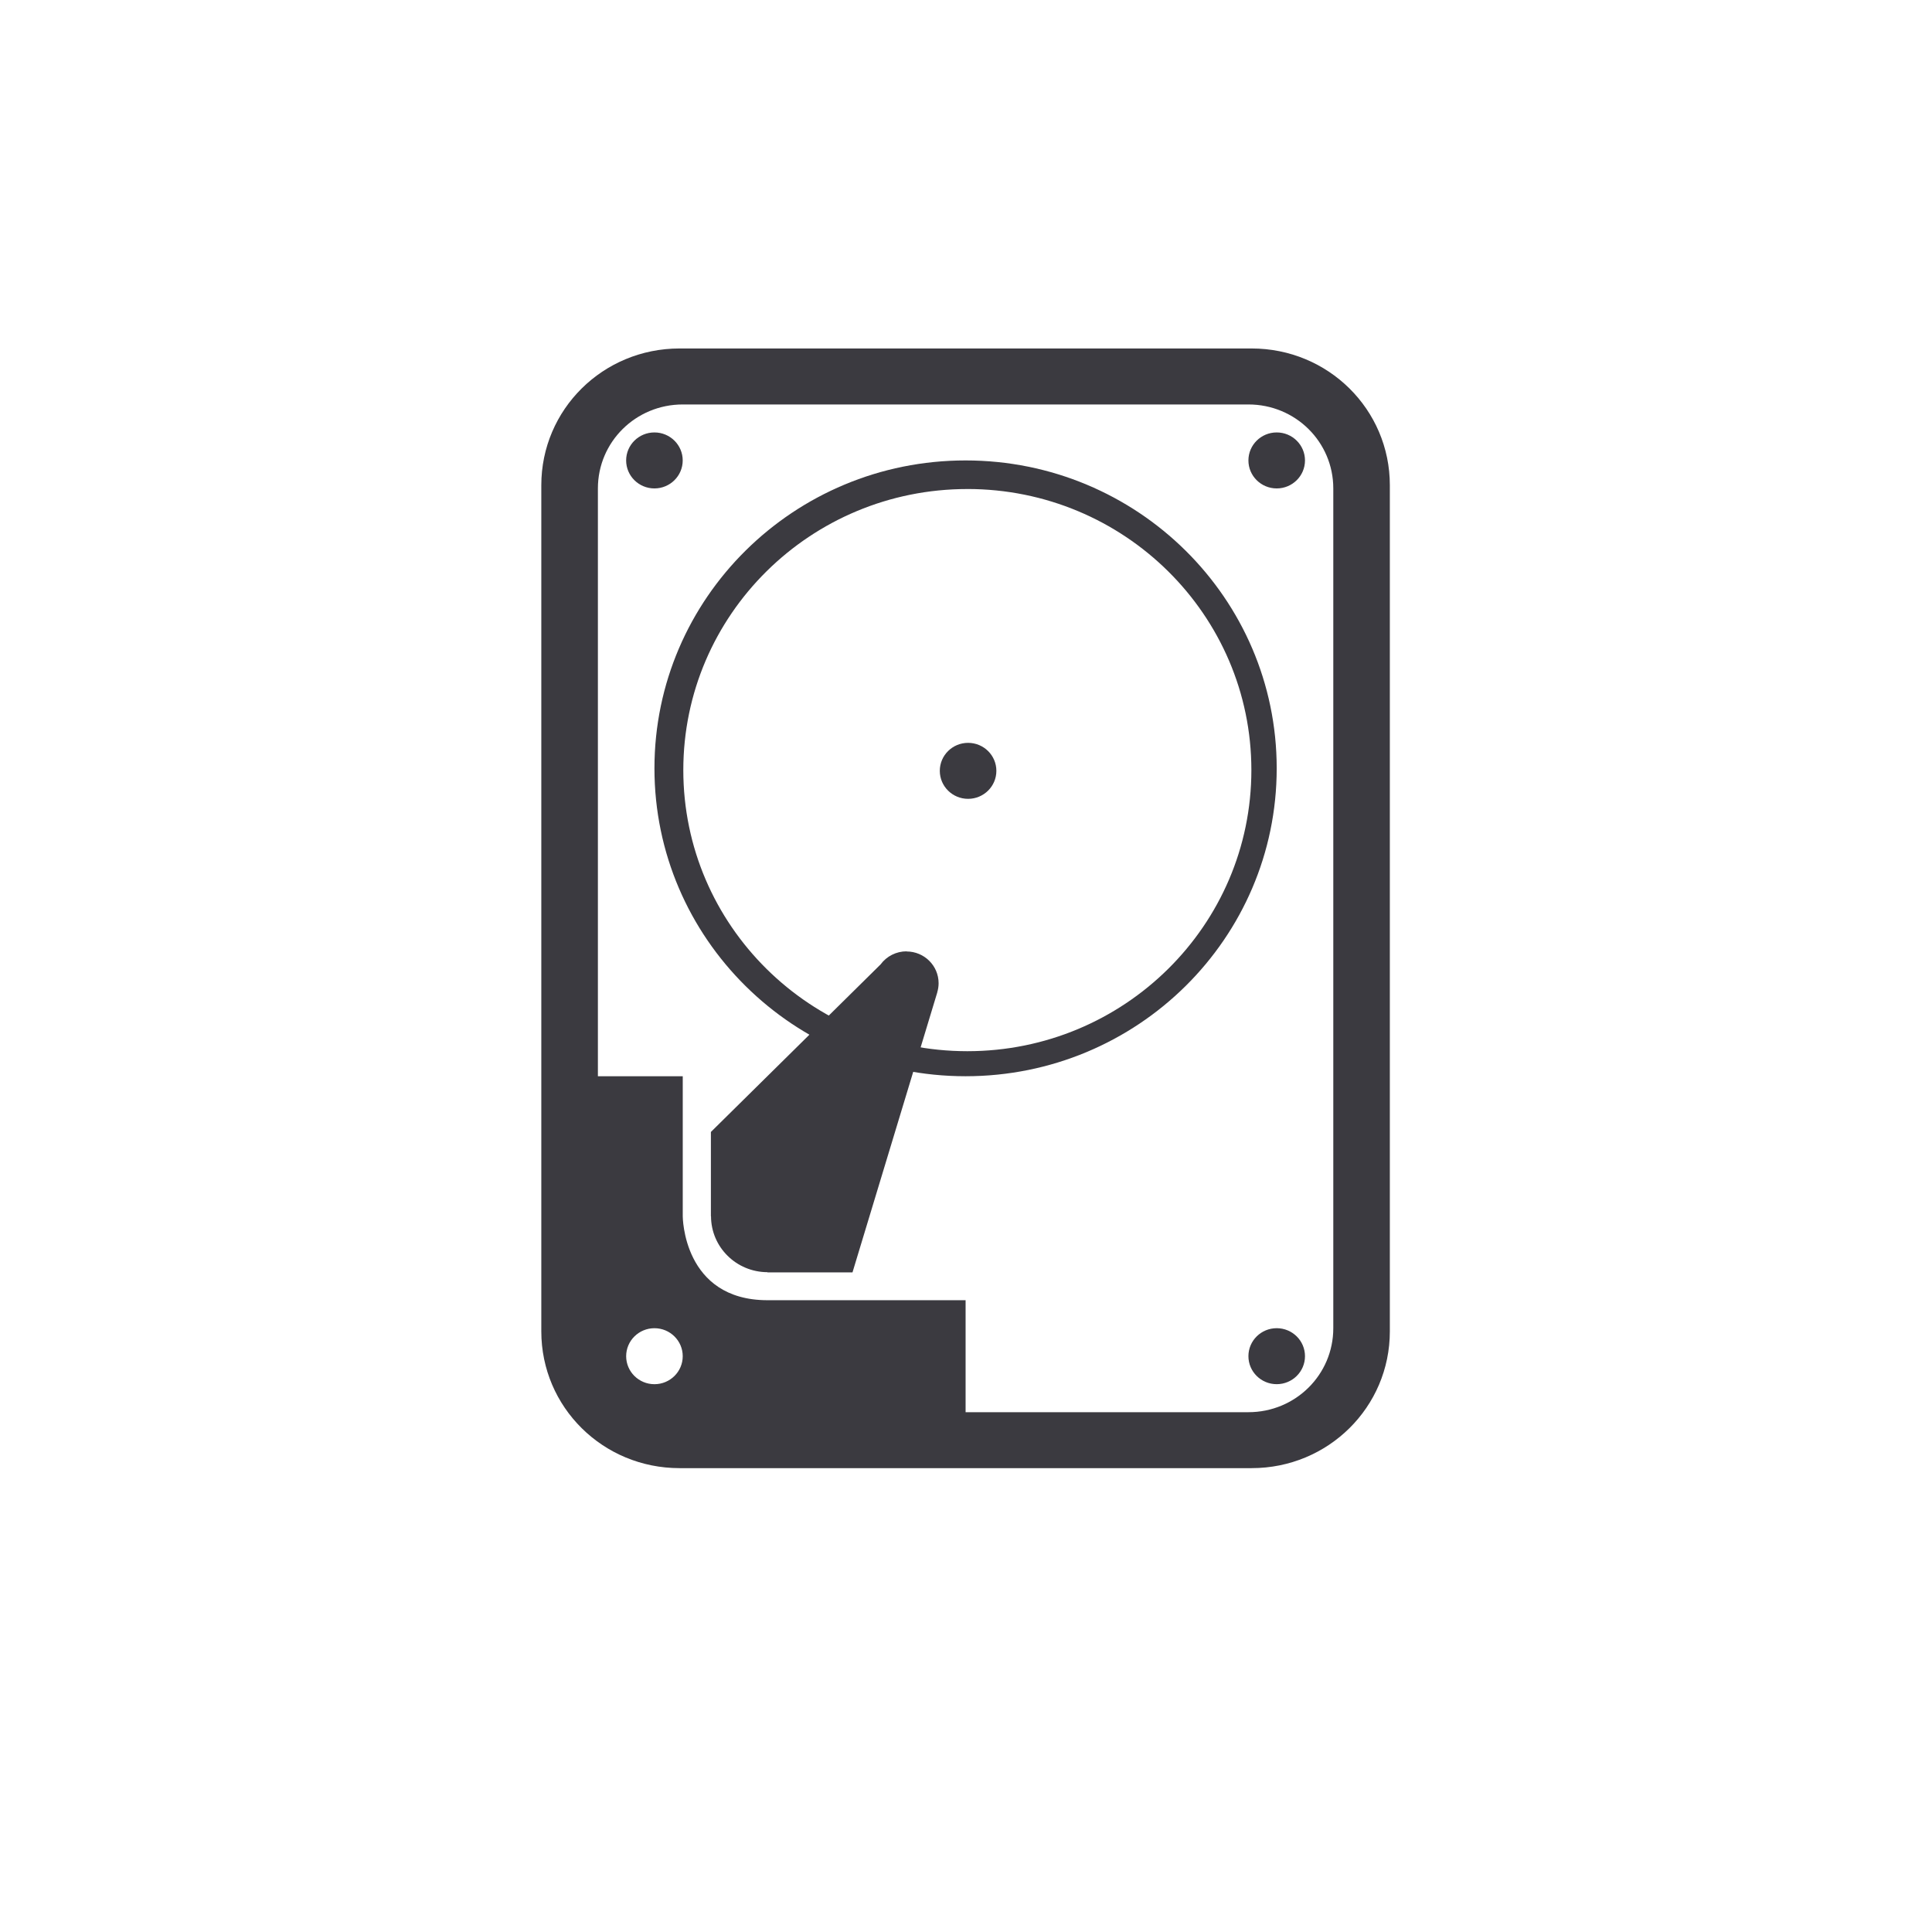
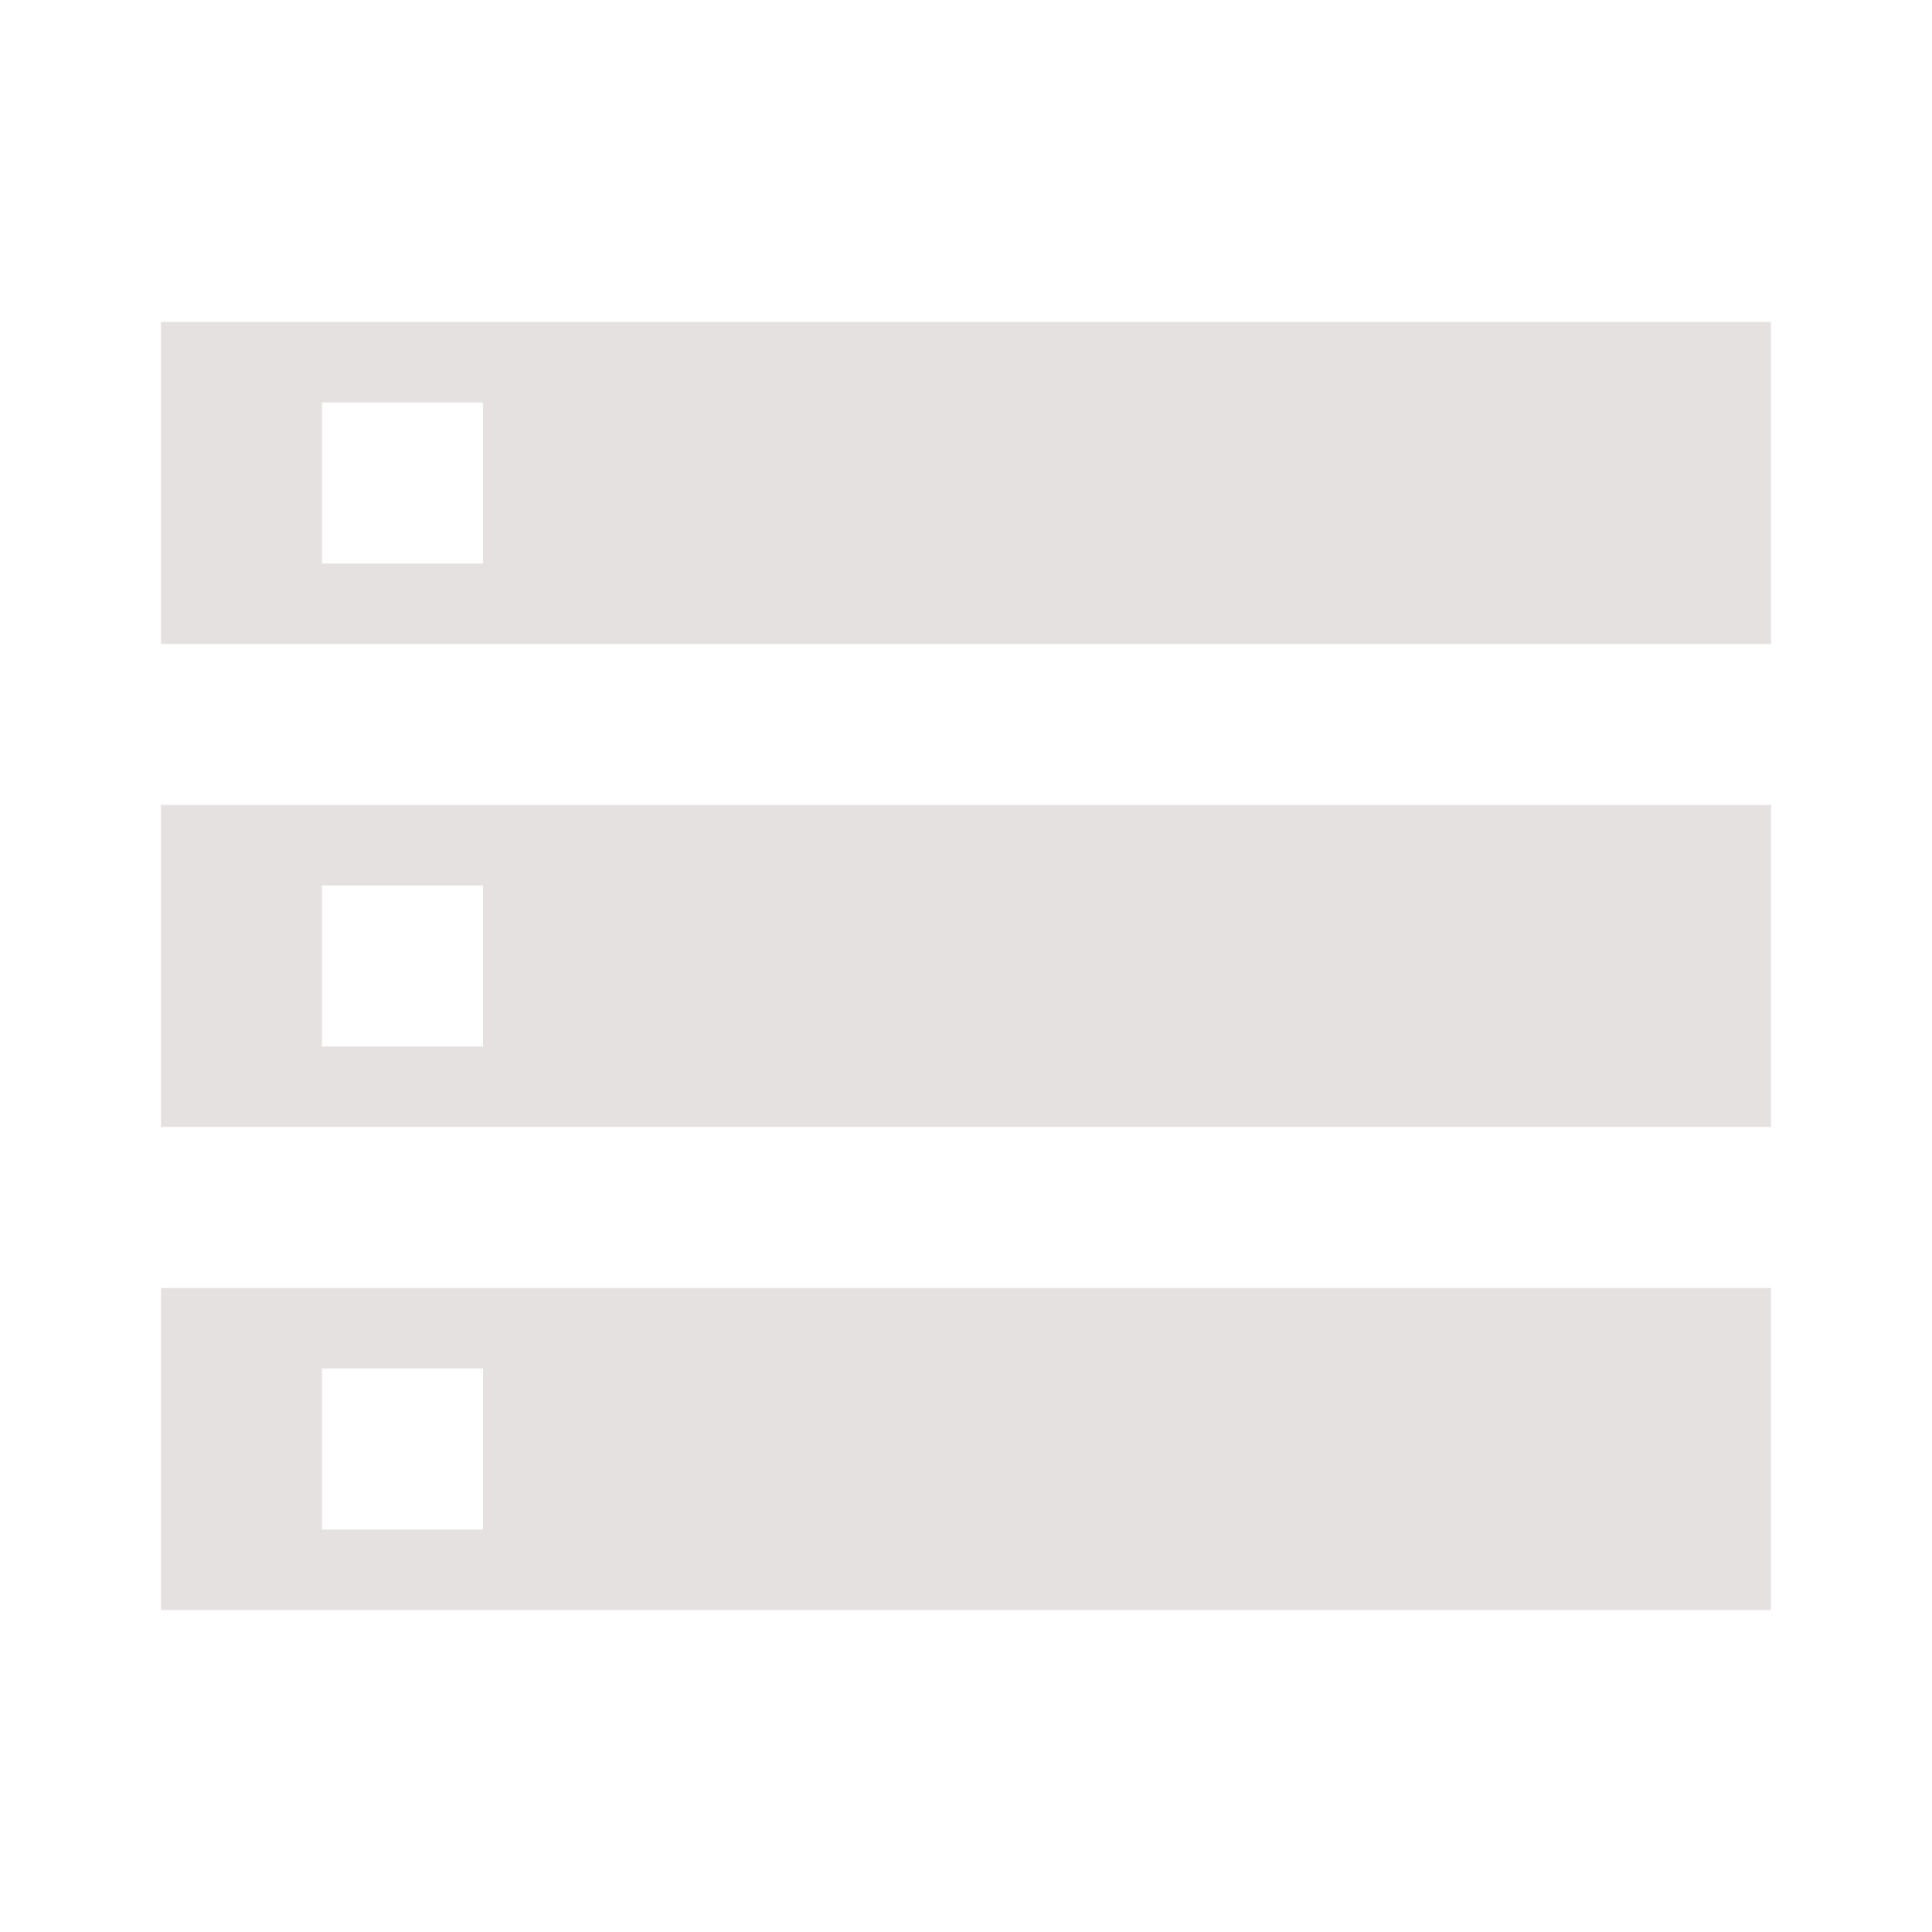
- <svg xmlns="http://www.w3.org/2000/svg" width="100" height="100" viewBox="0 0 100 100" id="svg2" version="1.1">
-   <defs id="defs4">
-     <clipPath clipPathUnits="userSpaceOnUse" id="clipPath4376-6">
-       <ellipse style="opacity:1;fill:#67a100;fill-opacity:1;stroke:none;stroke-width:2;stroke-miterlimit:4;stroke-dasharray:none;stroke-opacity:1" id="ellipse4378-8" cx="50" cy="992.862" rx="21" ry="20.5" />
-     </clipPath>
-     <clipPath clipPathUnits="userSpaceOnUse" id="clipPath4382-2">
-       <ellipse style="opacity:1;fill:#67a100;fill-opacity:1;stroke:none;stroke-width:2;stroke-miterlimit:4;stroke-dasharray:none;stroke-opacity:1" id="ellipse4384-3" cx="50" cy="992.862" rx="21" ry="21.5" />
-     </clipPath>
-     <clipPath clipPathUnits="userSpaceOnUse" id="clipPath4394-6">
-       <circle style="opacity:1;fill:#67a100;fill-opacity:1;stroke:none;stroke-width:2;stroke-miterlimit:4;stroke-dasharray:none;stroke-opacity:1" id="circle4396-1" cx="50" cy="992.362" r="21" />
-     </clipPath>
-     <clipPath clipPathUnits="userSpaceOnUse" id="clipPath4388-9">
-       <circle style="opacity:1;fill:#67a100;fill-opacity:1;stroke:none;stroke-width:2;stroke-miterlimit:4;stroke-dasharray:none;stroke-opacity:1" id="circle4390-9" cx="50" cy="992.362" r="21" />
-     </clipPath>
-     <clipPath clipPathUnits="userSpaceOnUse" id="clipPath4382-6">
-       <ellipse style="opacity:1;fill:#67a100;fill-opacity:1;stroke:none;stroke-width:2;stroke-miterlimit:4;stroke-dasharray:none;stroke-opacity:1" id="ellipse4384-7" cx="50" cy="992.862" rx="21" ry="21.5" />
-     </clipPath>
-     <clipPath clipPathUnits="userSpaceOnUse" id="clipPath4394-1">
-       <circle style="opacity:1;fill:#67a100;fill-opacity:1;stroke:none;stroke-width:2;stroke-miterlimit:4;stroke-dasharray:none;stroke-opacity:1" id="circle4396-7" cx="50" cy="992.362" r="21" />
-     </clipPath>
-     <clipPath clipPathUnits="userSpaceOnUse" id="clipPath4388-6">
-       <circle style="opacity:1;fill:#67a100;fill-opacity:1;stroke:none;stroke-width:2;stroke-miterlimit:4;stroke-dasharray:none;stroke-opacity:1" id="circle4390-1" cx="50" cy="992.362" r="21" />
-     </clipPath>
-     <clipPath clipPathUnits="userSpaceOnUse" id="clipPath4376-1">
-       <ellipse style="opacity:1;fill:#67a100;fill-opacity:1;stroke:none;stroke-width:2;stroke-miterlimit:4;stroke-dasharray:none;stroke-opacity:1" id="ellipse4378-3" cx="50" cy="992.862" rx="21" ry="20.5" />
-     </clipPath>
-     <clipPath clipPathUnits="userSpaceOnUse" id="clipPath4955">
-       <rect style="opacity:1;fill:#f33600;fill-opacity:1;stroke:none;stroke-width:2.8;stroke-linejoin:round;stroke-miterlimit:4;stroke-dasharray:none;stroke-opacity:1" id="rect4957" width="60" height="25" x="20" y="990.362" ry="3" />
-     </clipPath>
-     <clipPath clipPathUnits="userSpaceOnUse" id="clipPath4962">
-       <circle style="opacity:1;fill:#f33600;fill-opacity:1;stroke:none;stroke-width:2.8;stroke-linejoin:round;stroke-miterlimit:4;stroke-dasharray:none;stroke-opacity:1" id="circle4964" cx="50" cy="44" r="15" />
-     </clipPath>
-   </defs>
-   <g id="layer1" transform="translate(0,-952.3622)">
-     <path style="fill:none;fill-rule:evenodd;stroke:#000000;stroke-width:1px;stroke-linecap:butt;stroke-linejoin:miter;stroke-opacity:1" d="m -600,752.362 0,0" id="path4763" />
-     <path id="path4205-5" d="m 49.978,976.194 a 16.104,15.938 0 0 0 -16.104,15.937 16.104,15.938 0 0 0 16.104,15.937 16.104,15.938 0 0 0 16.104,-15.937 16.104,15.938 0 0 0 -16.104,-15.937 z m 0.092,1.479 A 14.702,14.549 0 0 1 64.771,992.223 14.702,14.549 0 0 1 50.07,1006.772 14.702,14.549 0 0 1 35.368,992.223 14.702,14.549 0 0 1 50.07,977.674 Z" style="opacity:1;fill:#3b3a40;fill-opacity:1;stroke:none;stroke-width:2;stroke-miterlimit:4;stroke-dasharray:none;stroke-opacity:1" />
-     <path style="opacity:1;fill:#3b3a40;fill-opacity:1;stroke:none;stroke-width:2;stroke-miterlimit:4;stroke-dasharray:none;stroke-opacity:1" d="m 35.172,970.399 c -3.964,0 -7.154,3.158 -7.154,7.08 l 0,43.794 c 0,3.923 3.191,7.08 7.154,7.08 l 29.612,0 c 3.964,0 7.154,-3.158 7.154,-7.08 l 0,-43.794 c 0,-3.923 -3.191,-7.08 -7.154,-7.08 l -29.612,0 z m 0.166,2.898 29.281,0 c 2.433,0 4.392,1.939 4.392,4.347 l 0,43.466 c 0,2.408 -1.959,4.347 -4.392,4.347 l -14.64,0 0,-5.796 -4.392,0 -5.856,0 c -4.392,0 -4.392,-4.347 -4.392,-4.347 l 0,-7.244 -1.464,0 -2.928,0 0,-30.426 c 0,-2.408 1.959,-4.347 4.392,-4.347 z m -1.464,47.813 a 1.464,1.449 0 0 1 1.464,1.449 1.464,1.449 0 0 1 -1.464,1.449 1.464,1.449 0 0 1 -1.464,-1.449 1.464,1.449 0 0 1 1.464,-1.449 z" id="rect4196-3" />
-     <ellipse style="opacity:1;fill:#3b3a40;fill-opacity:1;stroke:none;stroke-width:2;stroke-miterlimit:4;stroke-dasharray:none;stroke-opacity:1" id="path4212-4" cx="33.873" cy="976.194" rx="1.464" ry="1.449" />
-     <ellipse style="opacity:1;fill:#3b3a40;fill-opacity:1;stroke:none;stroke-width:2;stroke-miterlimit:4;stroke-dasharray:none;stroke-opacity:1" id="path4214-4" cx="66.082" cy="976.194" rx="1.464" ry="1.449" />
-     <ellipse style="opacity:1;fill:#3b3a40;fill-opacity:1;stroke:none;stroke-width:2;stroke-miterlimit:4;stroke-dasharray:none;stroke-opacity:1" id="path4216-6" cx="50.108" cy="992.261" rx="1.464" ry="1.449" />
-     <path style="opacity:1;fill:#3b3a40;fill-opacity:1;stroke:none;stroke-width:2;stroke-miterlimit:4;stroke-dasharray:none;stroke-opacity:1" d="m 46.924,1001.603 a 1.66,1.643 0 0 0 -1.344,0.676 l -8.784,8.673 0,2.917 0,1.449 0.006,0 a 2.928,2.898 0 0 0 2.922,2.892 l 0,0.01 1.464,0 2.937,0 4.389,-14.494 -0.003,0 a 1.66,1.643 0 0 0 0.071,-0.475 1.66,1.643 0 0 0 -1.658,-1.641 z" id="path4224-1" />
-     <ellipse style="opacity:1;fill:#3b3a40;fill-opacity:1;stroke:none;stroke-width:2;stroke-miterlimit:4;stroke-dasharray:none;stroke-opacity:1" id="path4231-2" cx="66.082" cy="1022.558" rx="1.464" ry="1.449" />
-   </g>
+ <svg xmlns="http://www.w3.org/2000/svg" viewBox="0 0 24 24" width="100" height="100">
+   <path fill="#e6e1e1" d="M2 20h20v-4H2v4zm2-3h2v2H4v-2zM2 4v4h20V4H2zm4 3H4V5h2v2zm-4 7h20v-4H2v4zm2-3h2v2H4v-2z" />
</svg>
